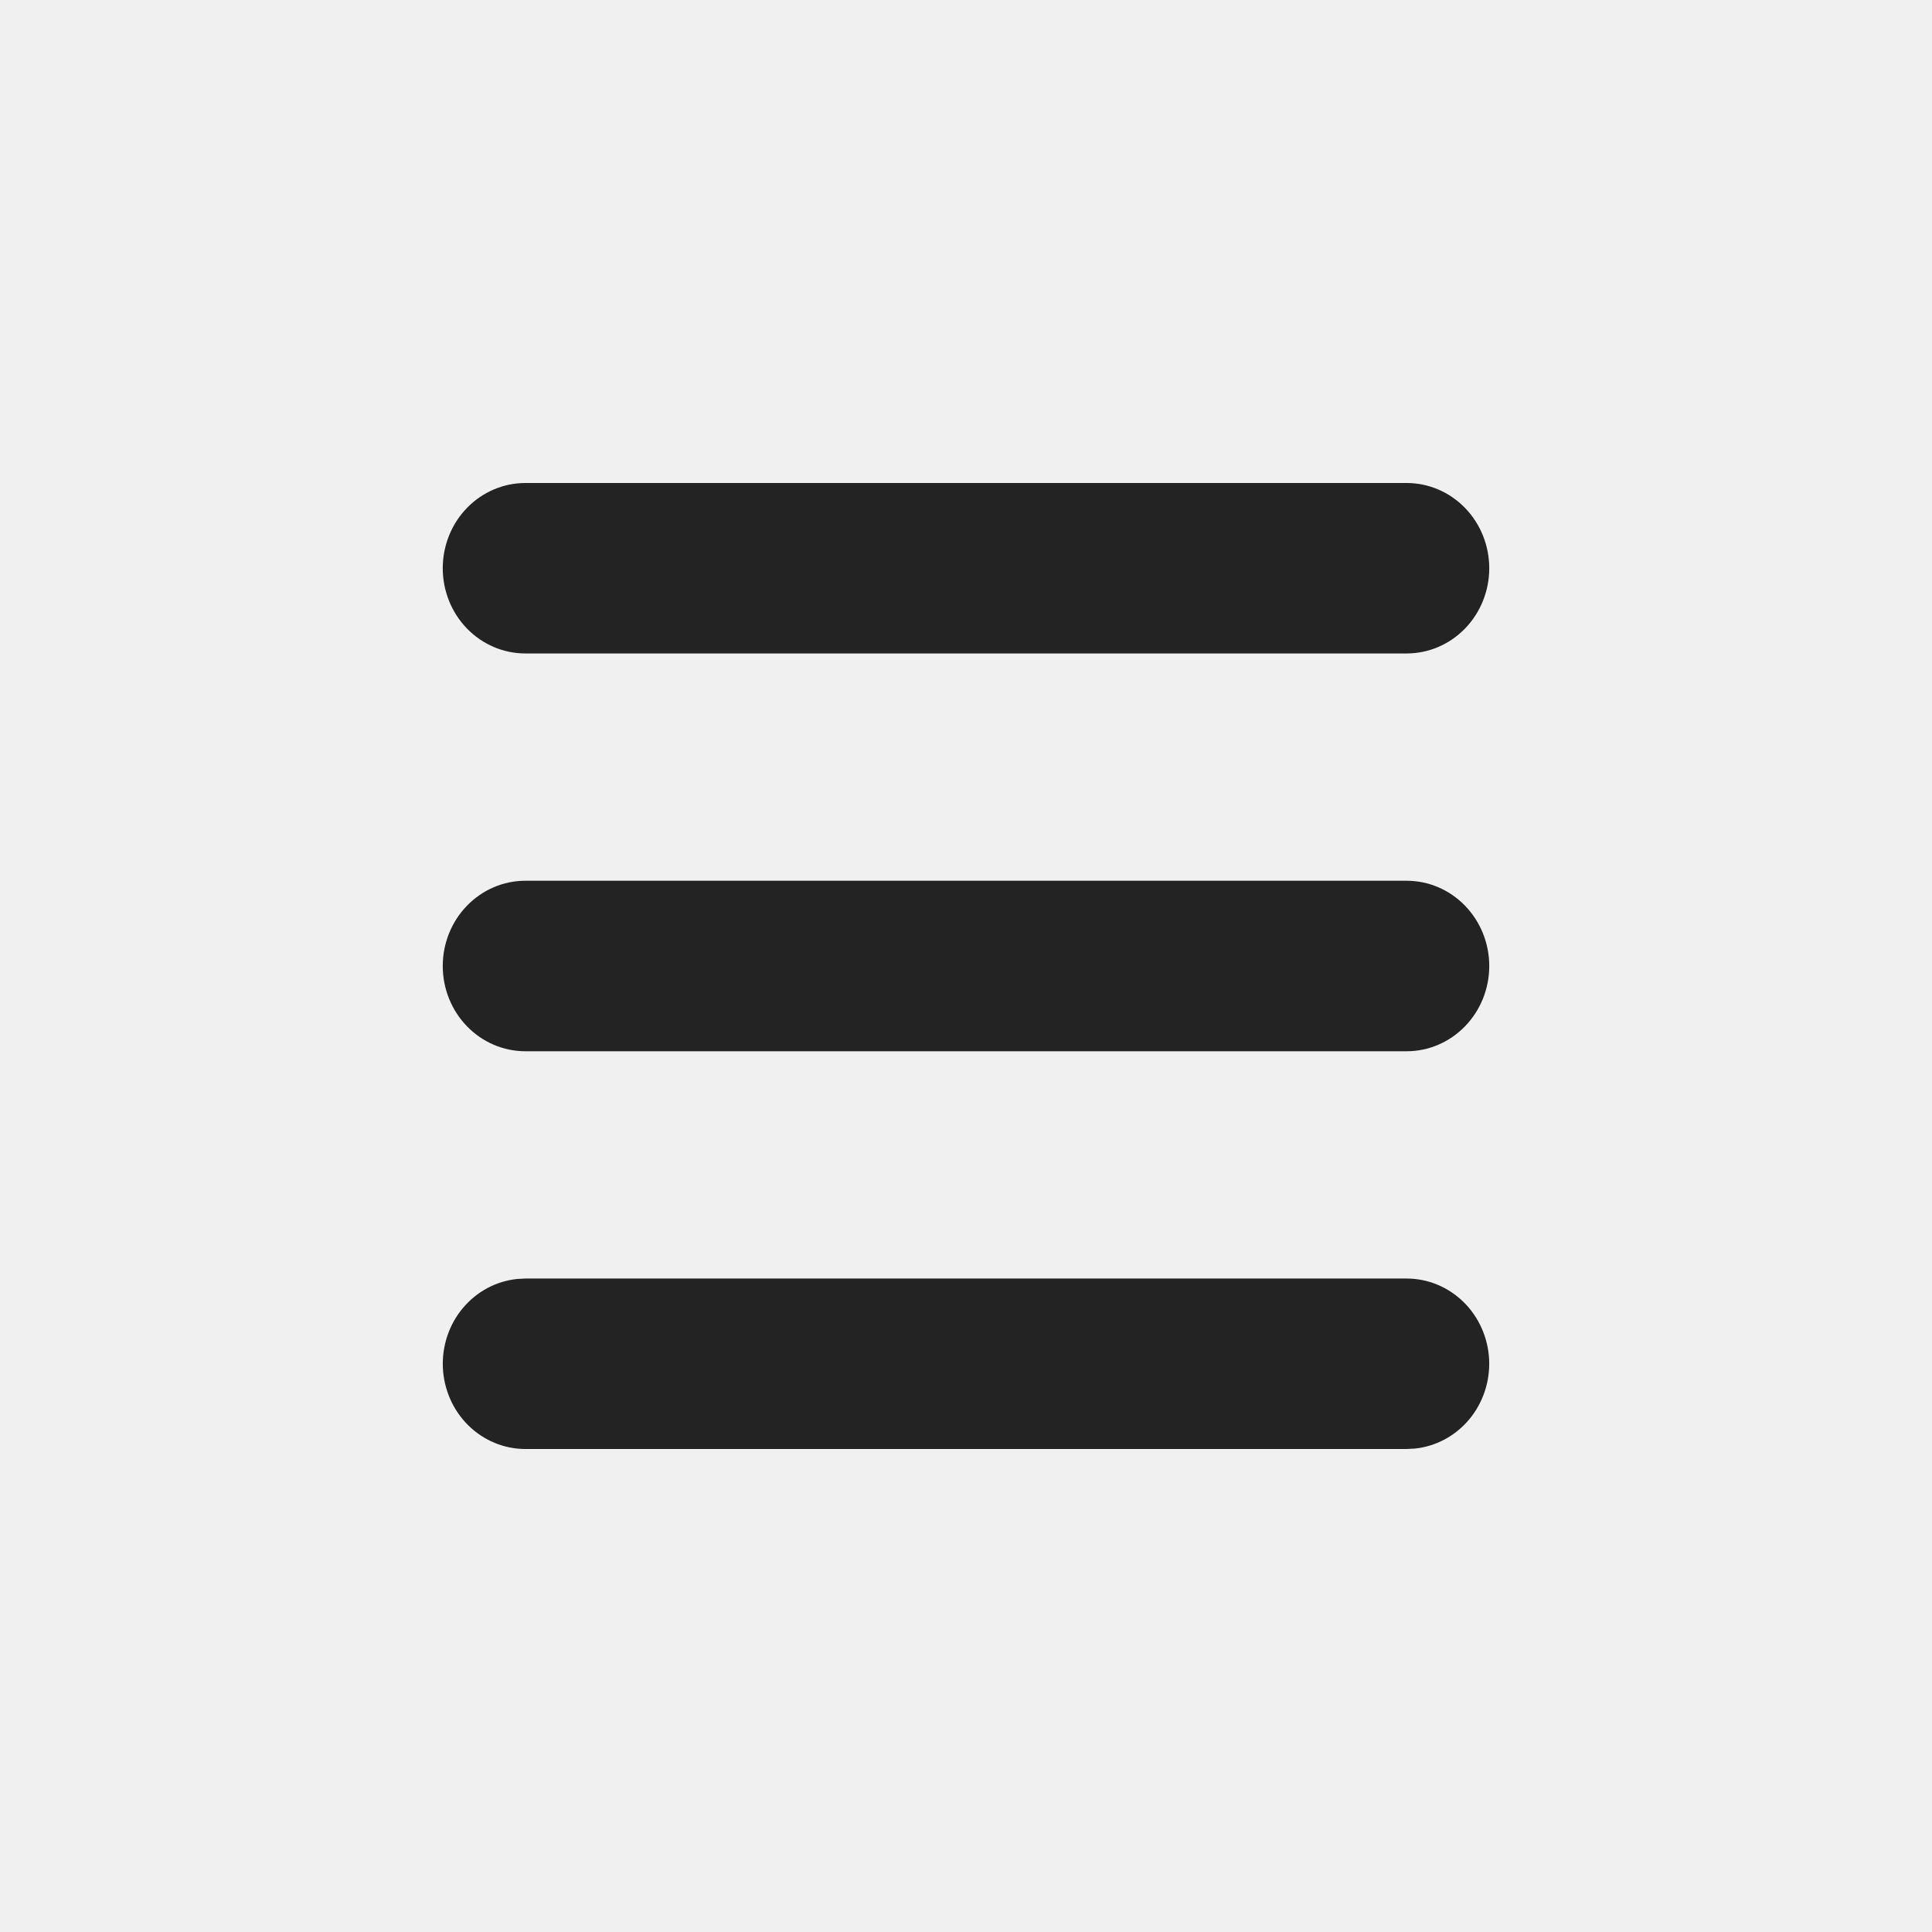
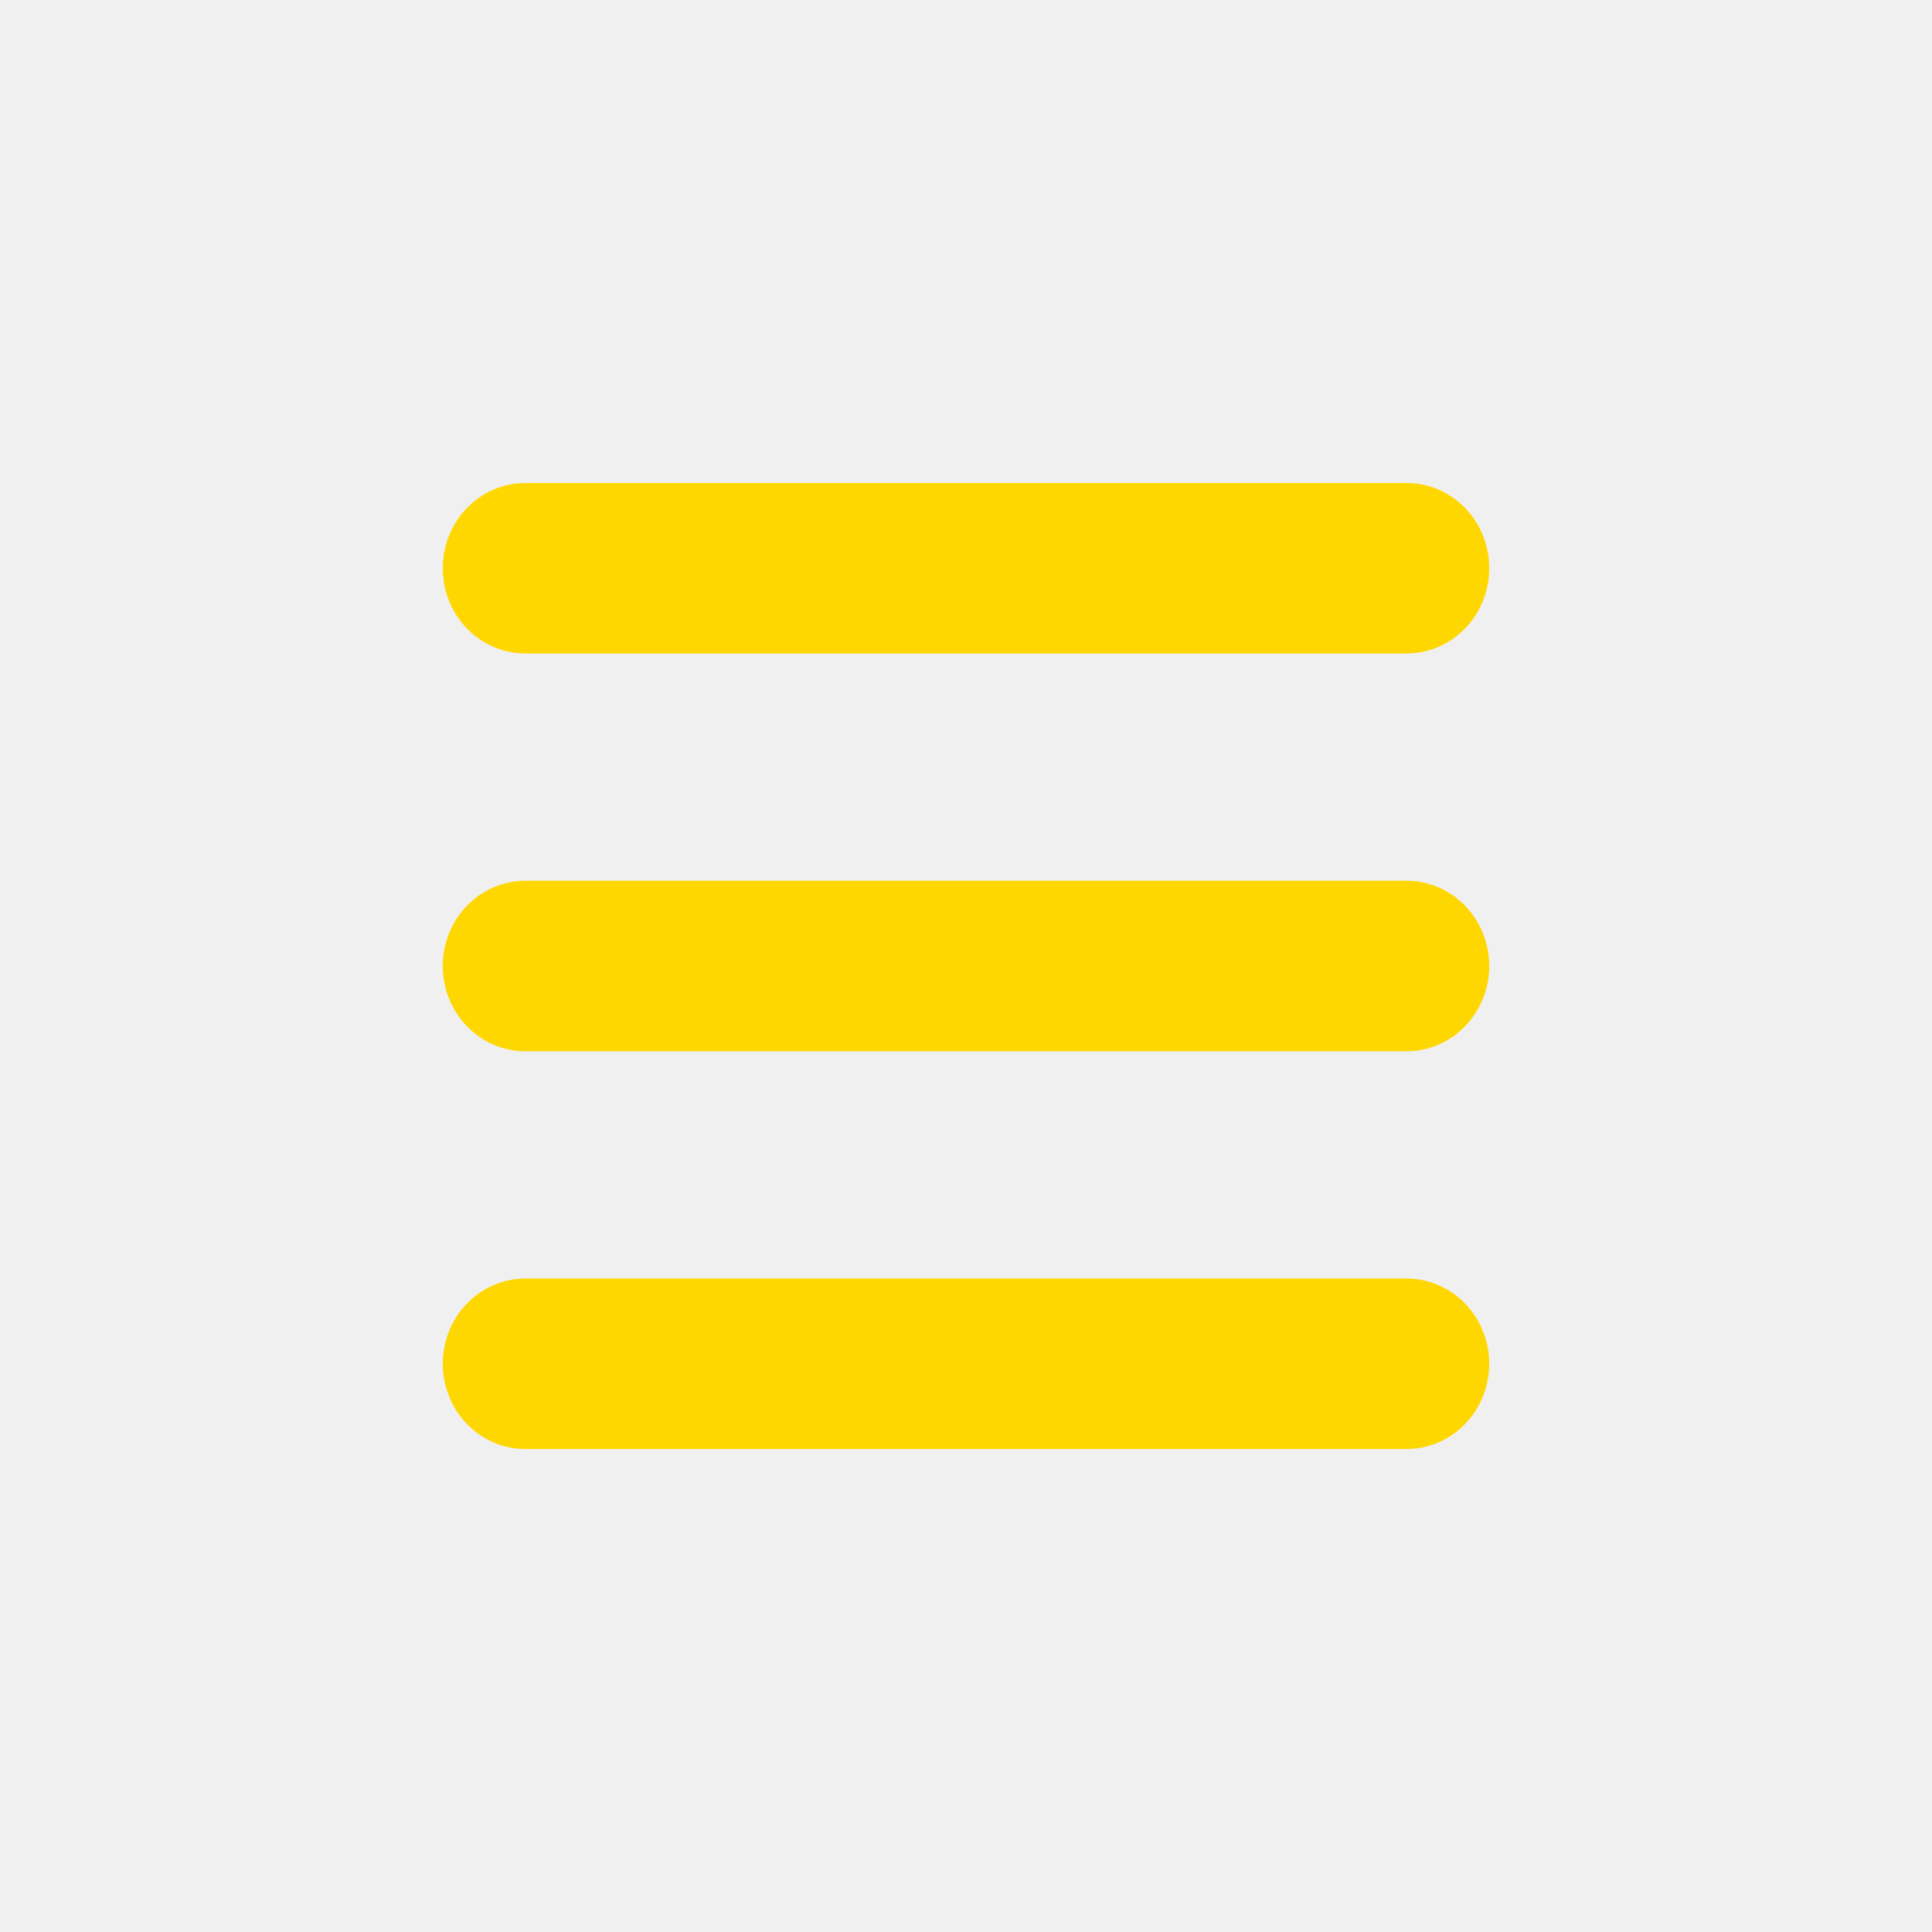
<svg xmlns="http://www.w3.org/2000/svg" width="48" height="48" viewBox="0 0 48 48" fill="none">
  <g id="Icon Menu" clip-path="url(#clip0_310_596)">
    <g id="Group">
-       <path id="Vector" d="M34.947 31.765C35.474 31.765 35.981 31.974 36.363 32.35C36.744 32.725 36.971 33.237 36.997 33.781C37.022 34.324 36.844 34.856 36.499 35.268C36.154 35.679 35.669 35.938 35.144 35.99L34.947 36H13.053C12.525 36 12.019 35.79 11.637 35.415C11.256 35.04 11.029 34.527 11.003 33.984C10.978 33.441 11.156 32.908 11.501 32.497C11.846 32.086 12.331 31.827 12.856 31.775L13.053 31.765H34.947ZM34.947 21.882C35.492 21.882 36.014 22.105 36.399 22.503C36.784 22.9 37 23.438 37 24C37 24.562 36.784 25.1 36.399 25.497C36.014 25.895 35.492 26.118 34.947 26.118H13.053C12.508 26.118 11.986 25.895 11.601 25.497C11.216 25.1 11 24.562 11 24C11 23.438 11.216 22.9 11.601 22.503C11.986 22.105 12.508 21.882 13.053 21.882H34.947ZM34.947 12C35.492 12 36.014 12.223 36.399 12.62C36.784 13.017 37 13.556 37 14.118C37 14.679 36.784 15.218 36.399 15.615C36.014 16.012 35.492 16.235 34.947 16.235H13.053C12.508 16.235 11.986 16.012 11.601 15.615C11.216 15.218 11 14.679 11 14.118C11 13.556 11.216 13.017 11.601 12.62C11.986 12.223 12.508 12 13.053 12H34.947Z" fill="#232323" />
+       <path id="Vector" d="M34.947 31.765C35.474 31.765 35.981 31.974 36.363 32.35C36.744 32.725 36.971 33.237 36.997 33.781C37.022 34.324 36.844 34.856 36.499 35.268C36.154 35.679 35.669 35.938 35.144 35.99L34.947 36H13.053C12.525 36 12.019 35.79 11.637 35.415C11.256 35.04 11.029 34.527 11.003 33.984C10.978 33.441 11.156 32.908 11.501 32.497C11.846 32.086 12.331 31.827 12.856 31.775L13.053 31.765H34.947ZM34.947 21.882C35.492 21.882 36.014 22.105 36.399 22.503C36.784 22.9 37 23.438 37 24C37 24.562 36.784 25.1 36.399 25.497C36.014 25.895 35.492 26.118 34.947 26.118H13.053C12.508 26.118 11.986 25.895 11.601 25.497C11.216 25.1 11 24.562 11 24C11 23.438 11.216 22.9 11.601 22.503C11.986 22.105 12.508 21.882 13.053 21.882H34.947ZM34.947 12C35.492 12 36.014 12.223 36.399 12.62C36.784 13.017 37 13.556 37 14.118C37 14.679 36.784 15.218 36.399 15.615C36.014 16.012 35.492 16.235 34.947 16.235H13.053C12.508 16.235 11.986 16.012 11.601 15.615C11.216 15.218 11 14.679 11 14.118C11 13.556 11.216 13.017 11.601 12.62C11.986 12.223 12.508 12 13.053 12H34.947Z" fill="#ffd700" />
    </g>
  </g>
  <defs>
    <clipPath id="clip0_310_596">
      <rect width="48" height="48" fill="white" />
    </clipPath>
  </defs>
</svg>
